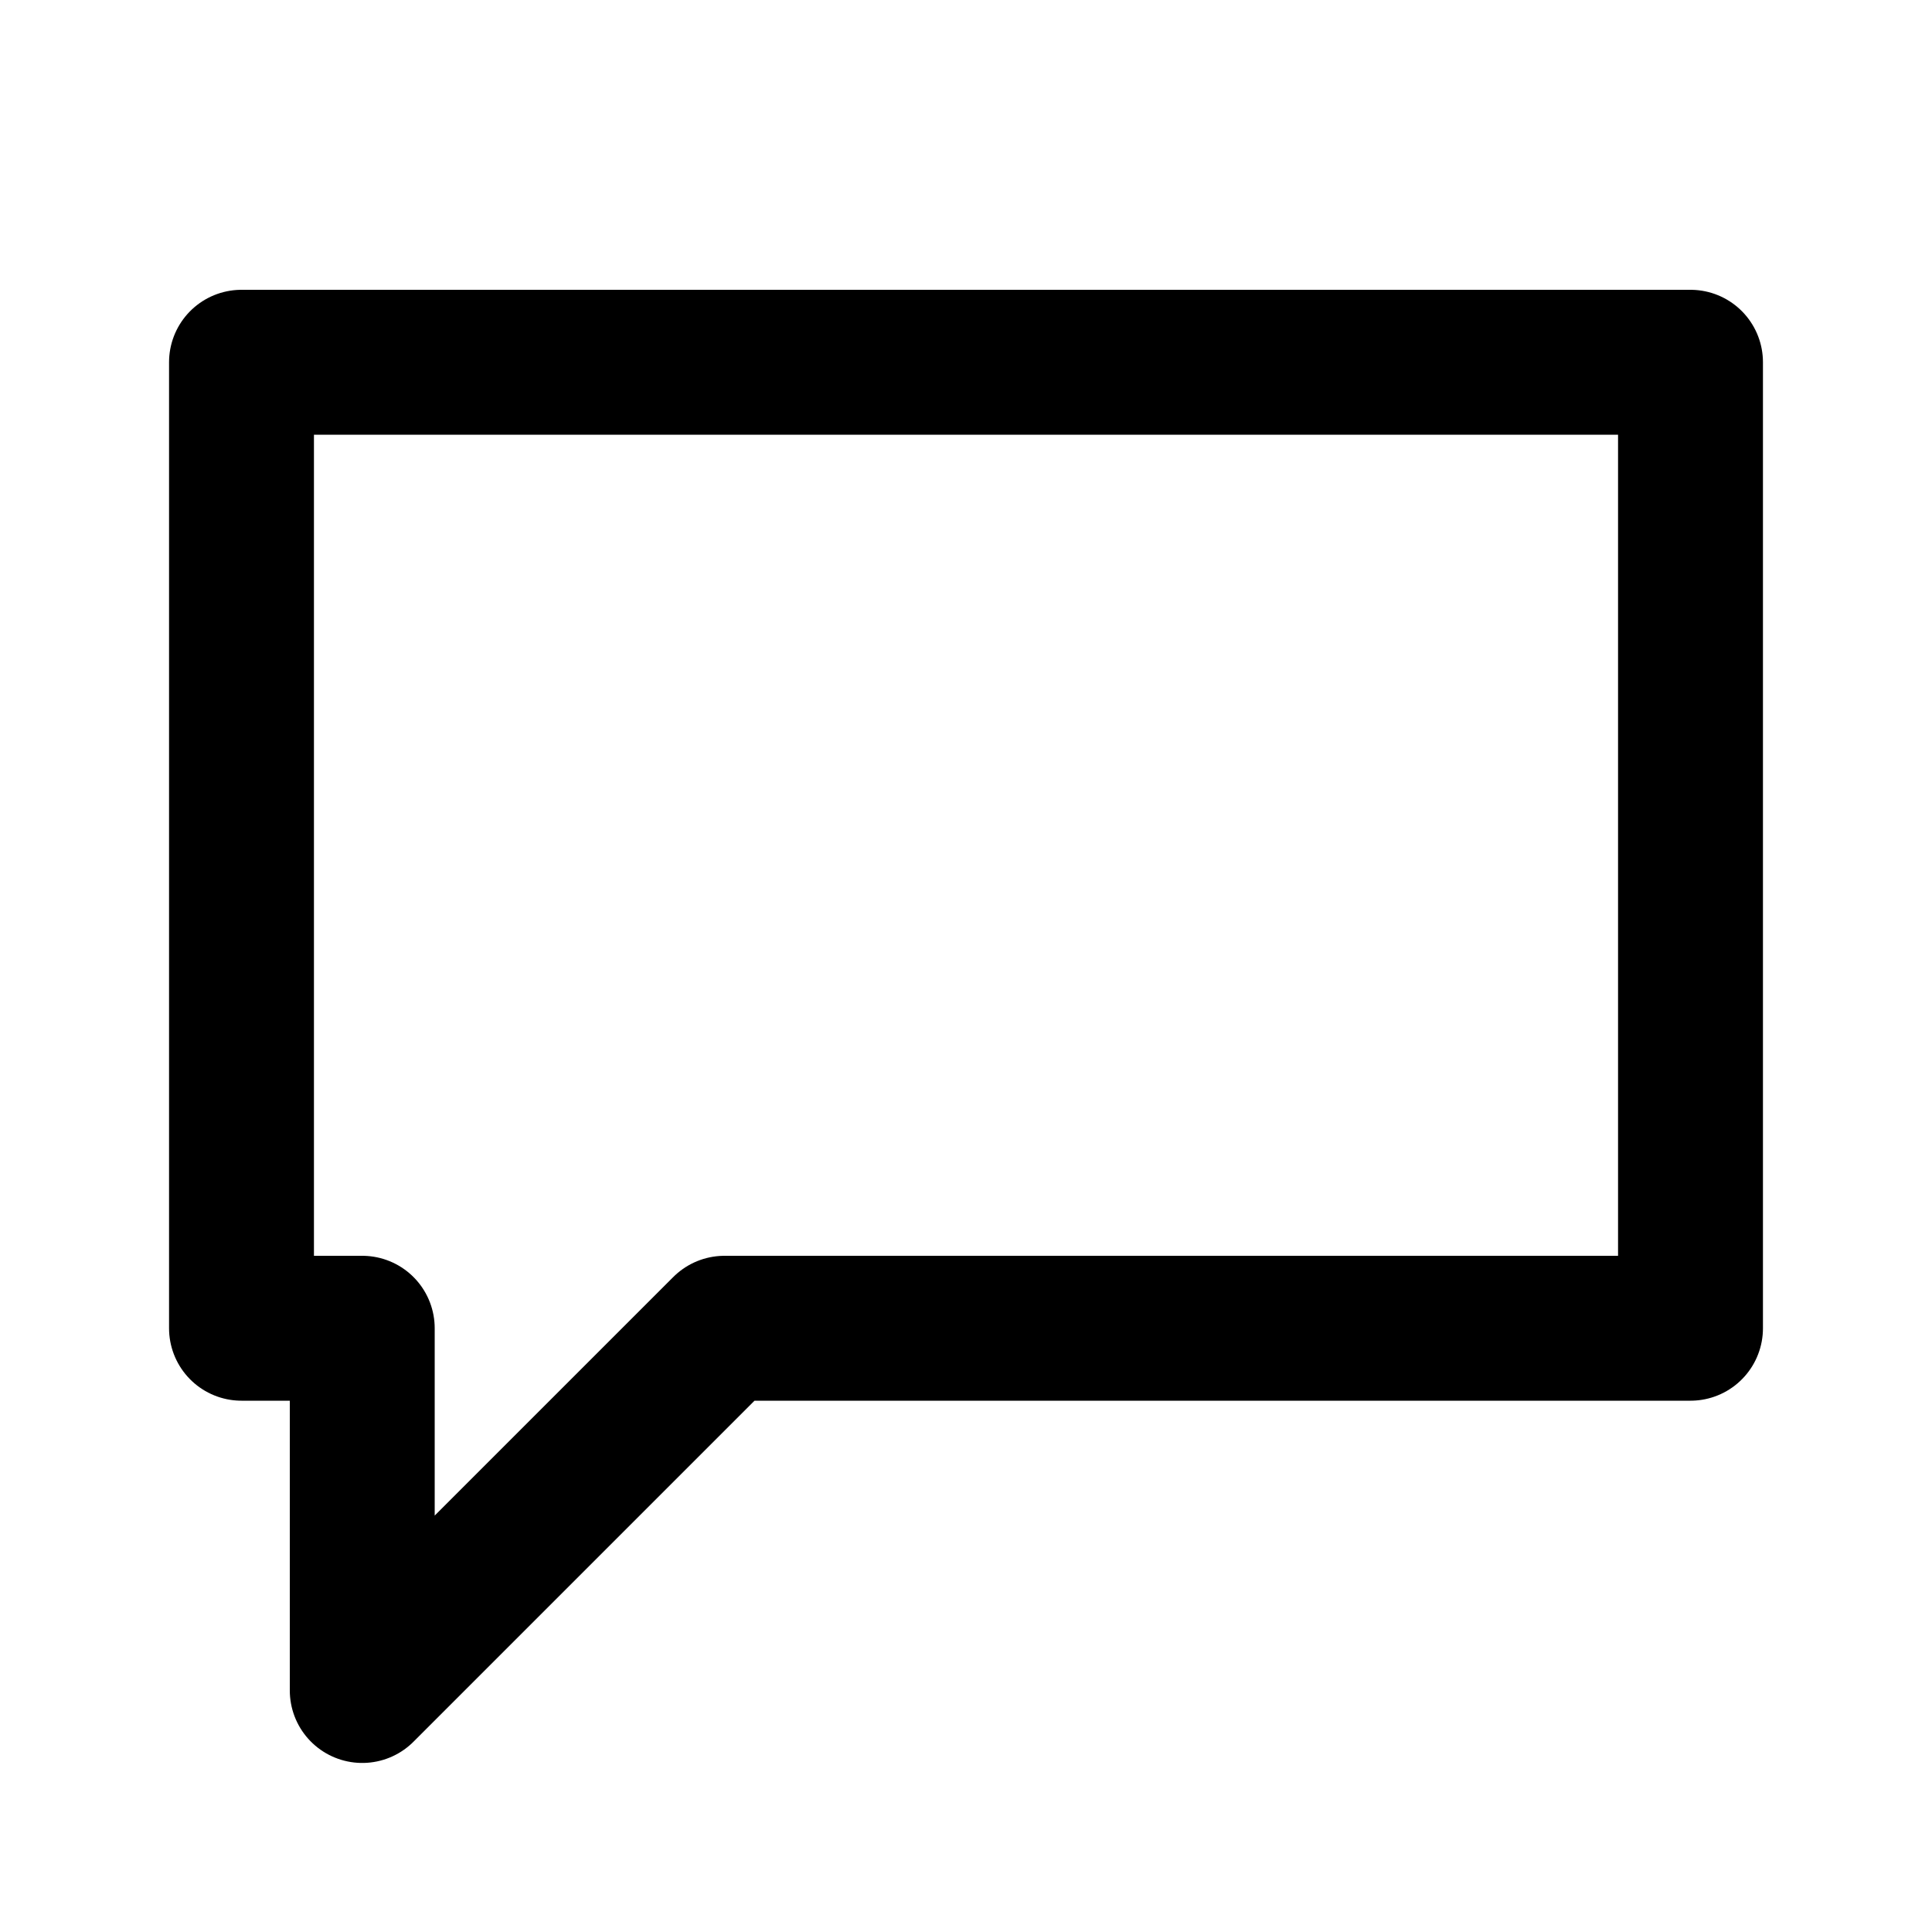
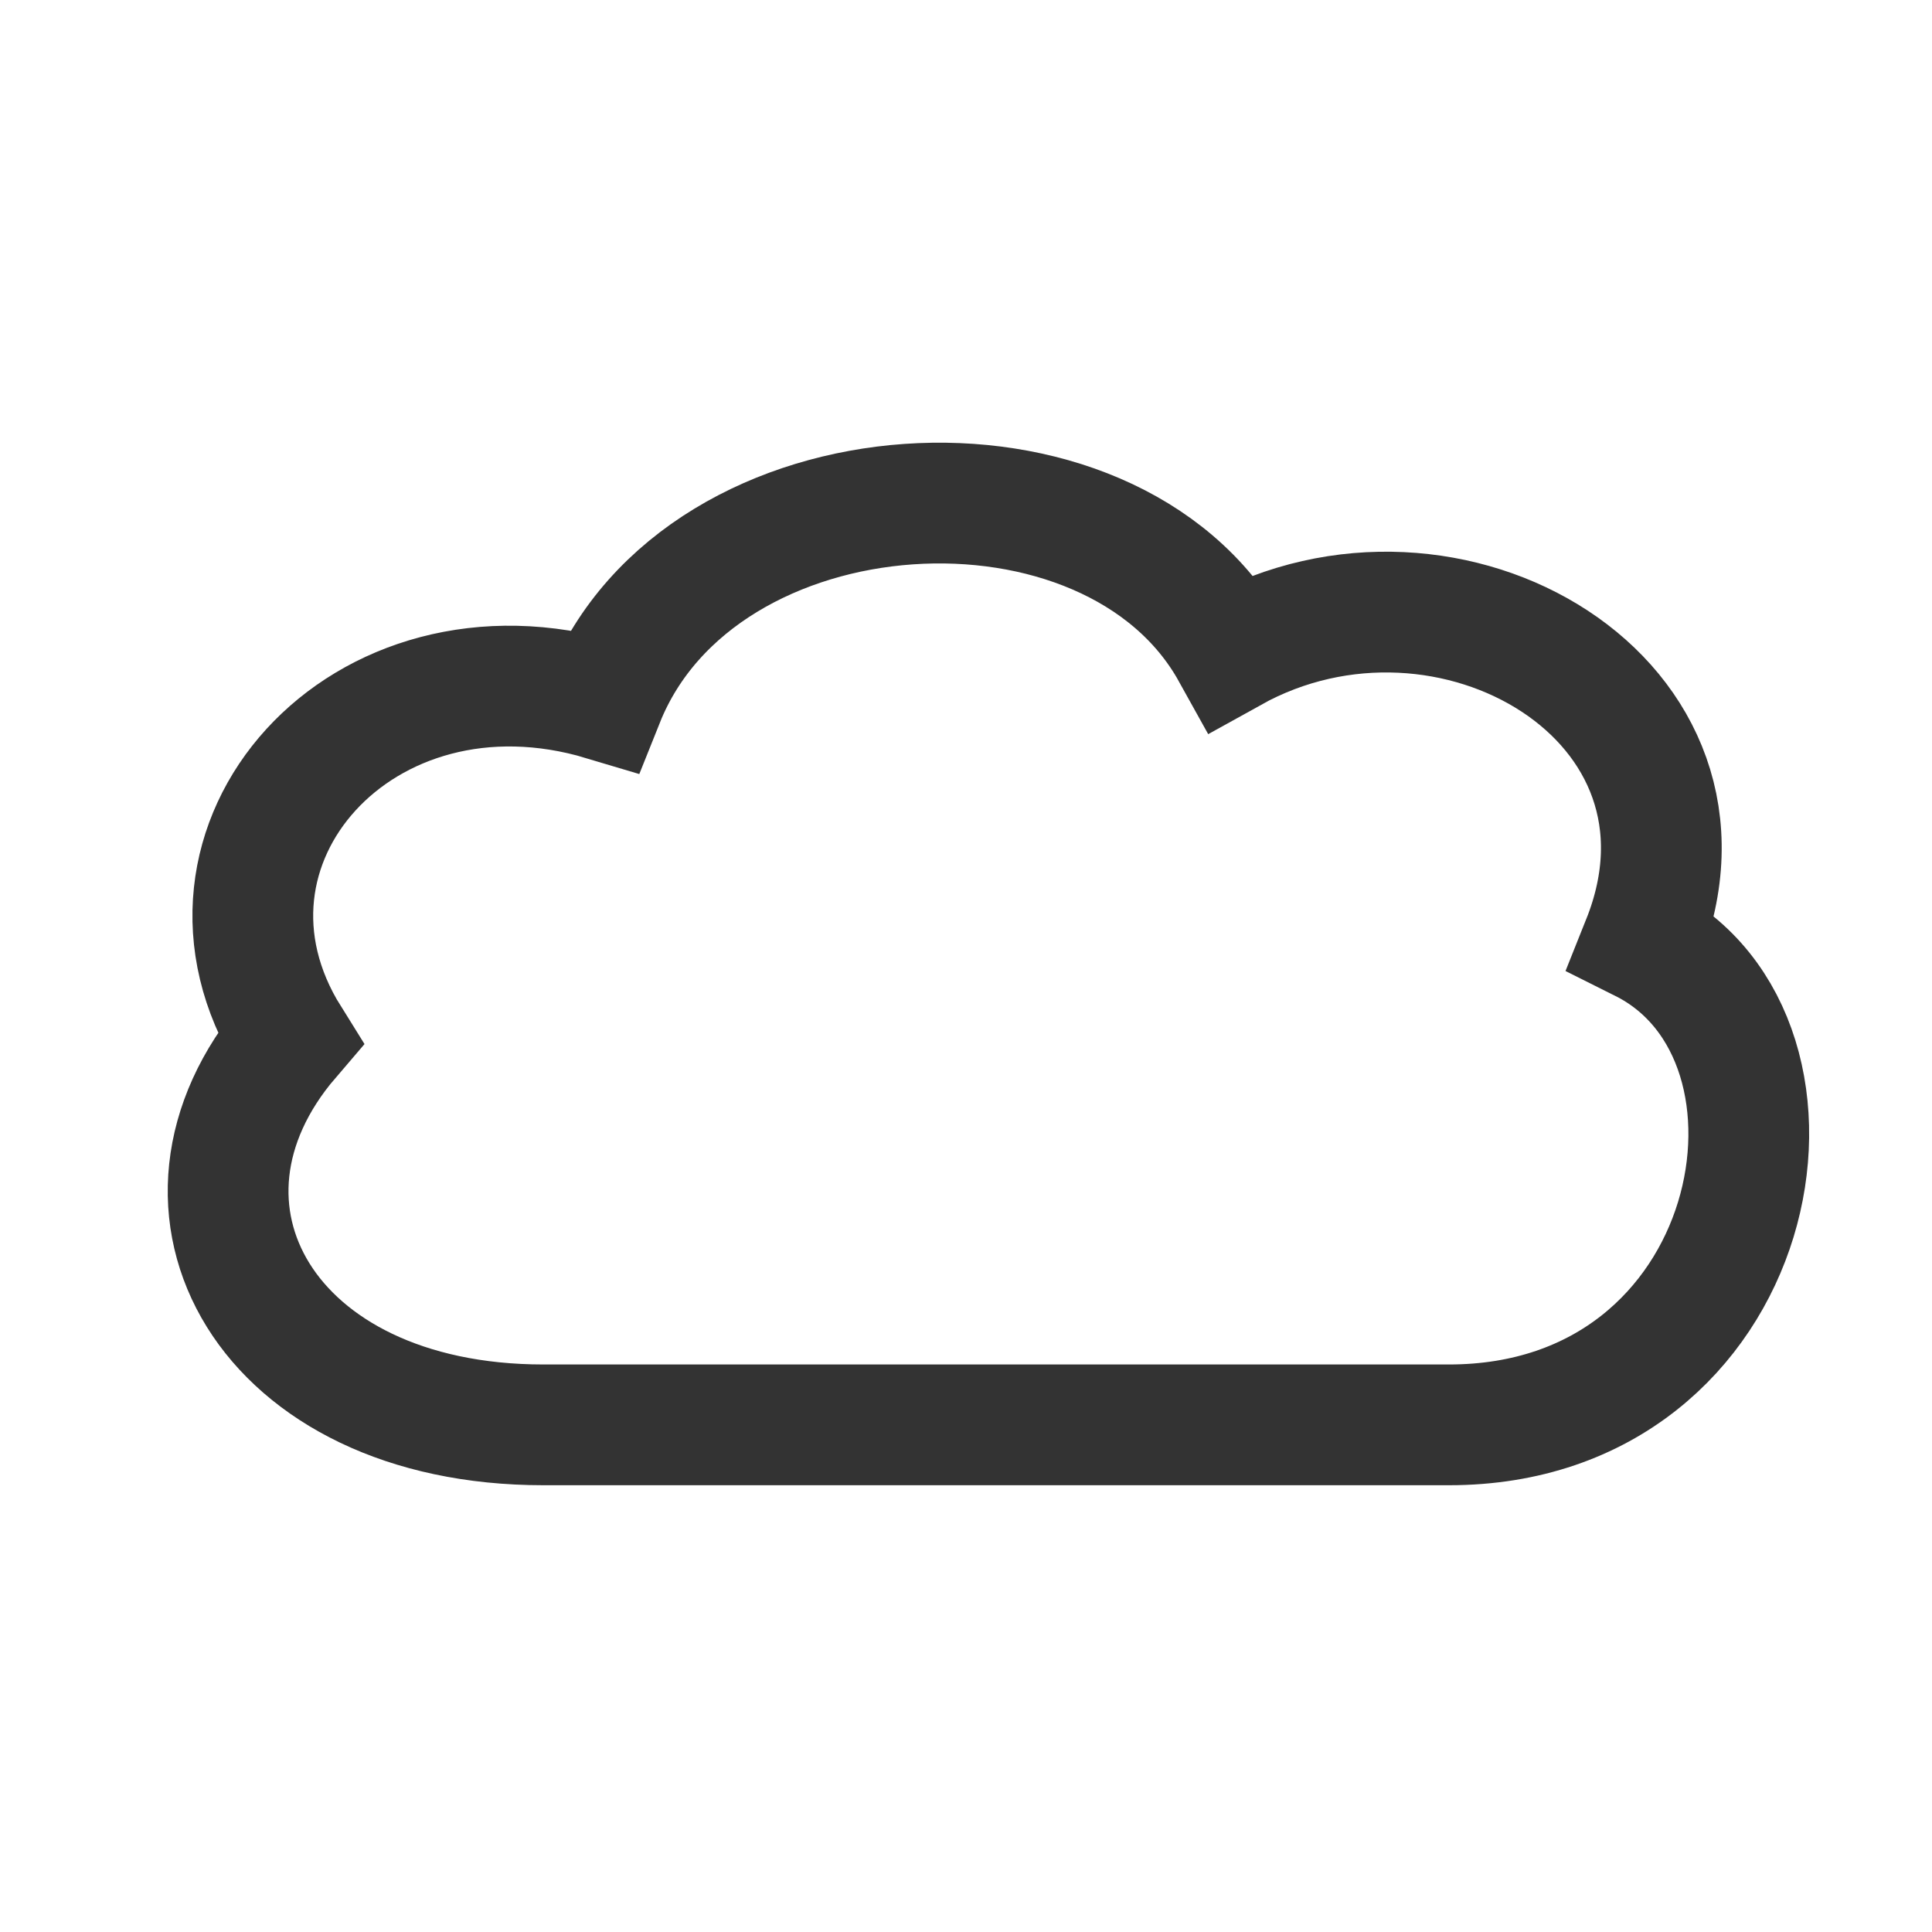
- <svg xmlns="http://www.w3.org/2000/svg" viewBox="0 0 16 16" width="16" height="16">
-   <path d="M2 3h12v8H6l-3 3v-3H2z" fill="none" stroke="currentColor" stroke-width="1.2" stroke-linejoin="round" />
+ <svg xmlns="http://www.w3.org/2000/svg" version="1.1" viewBox="0 0 160 160" width="16" height="16">
+   <path d="M45,118C22,118 12,100 24,86C14,70 30,52 50,58C58,38 92,36 102,54C120,44 144,58 136,78C152,86 146,118 120,118Z" fill="none" stroke="#333333" stroke-miterlimit="10" stroke-width="10" />
</svg>
